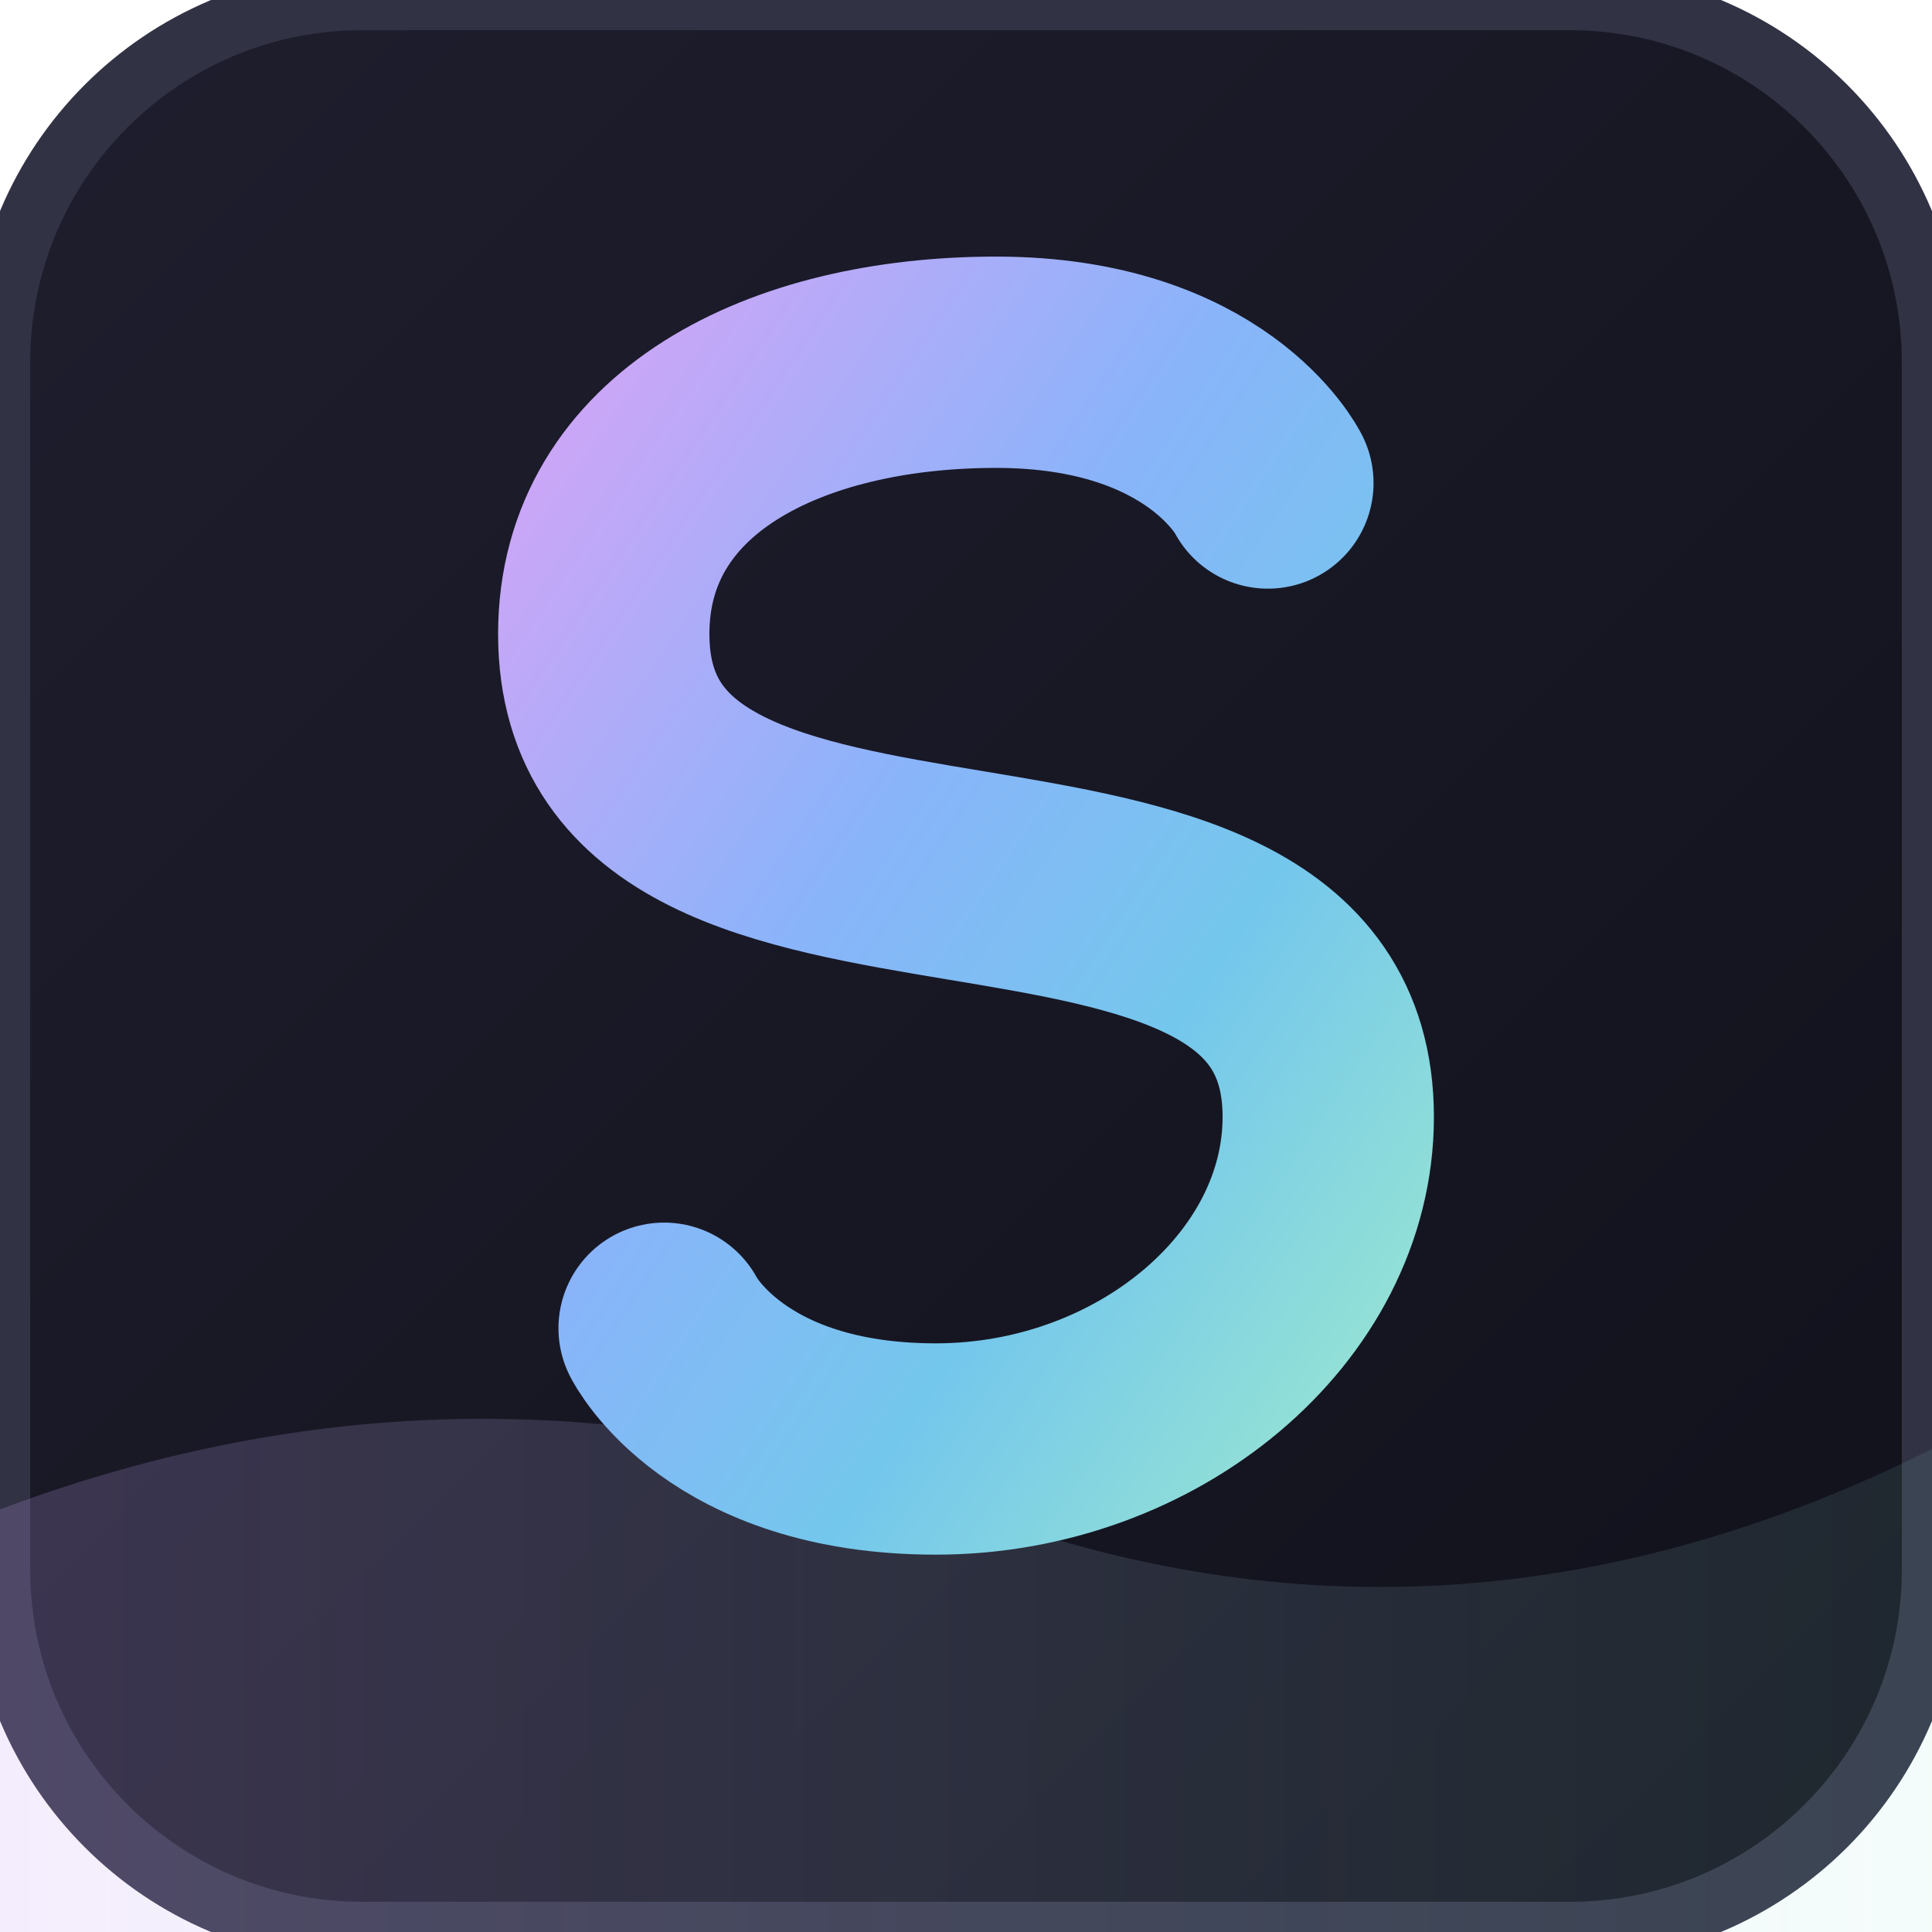
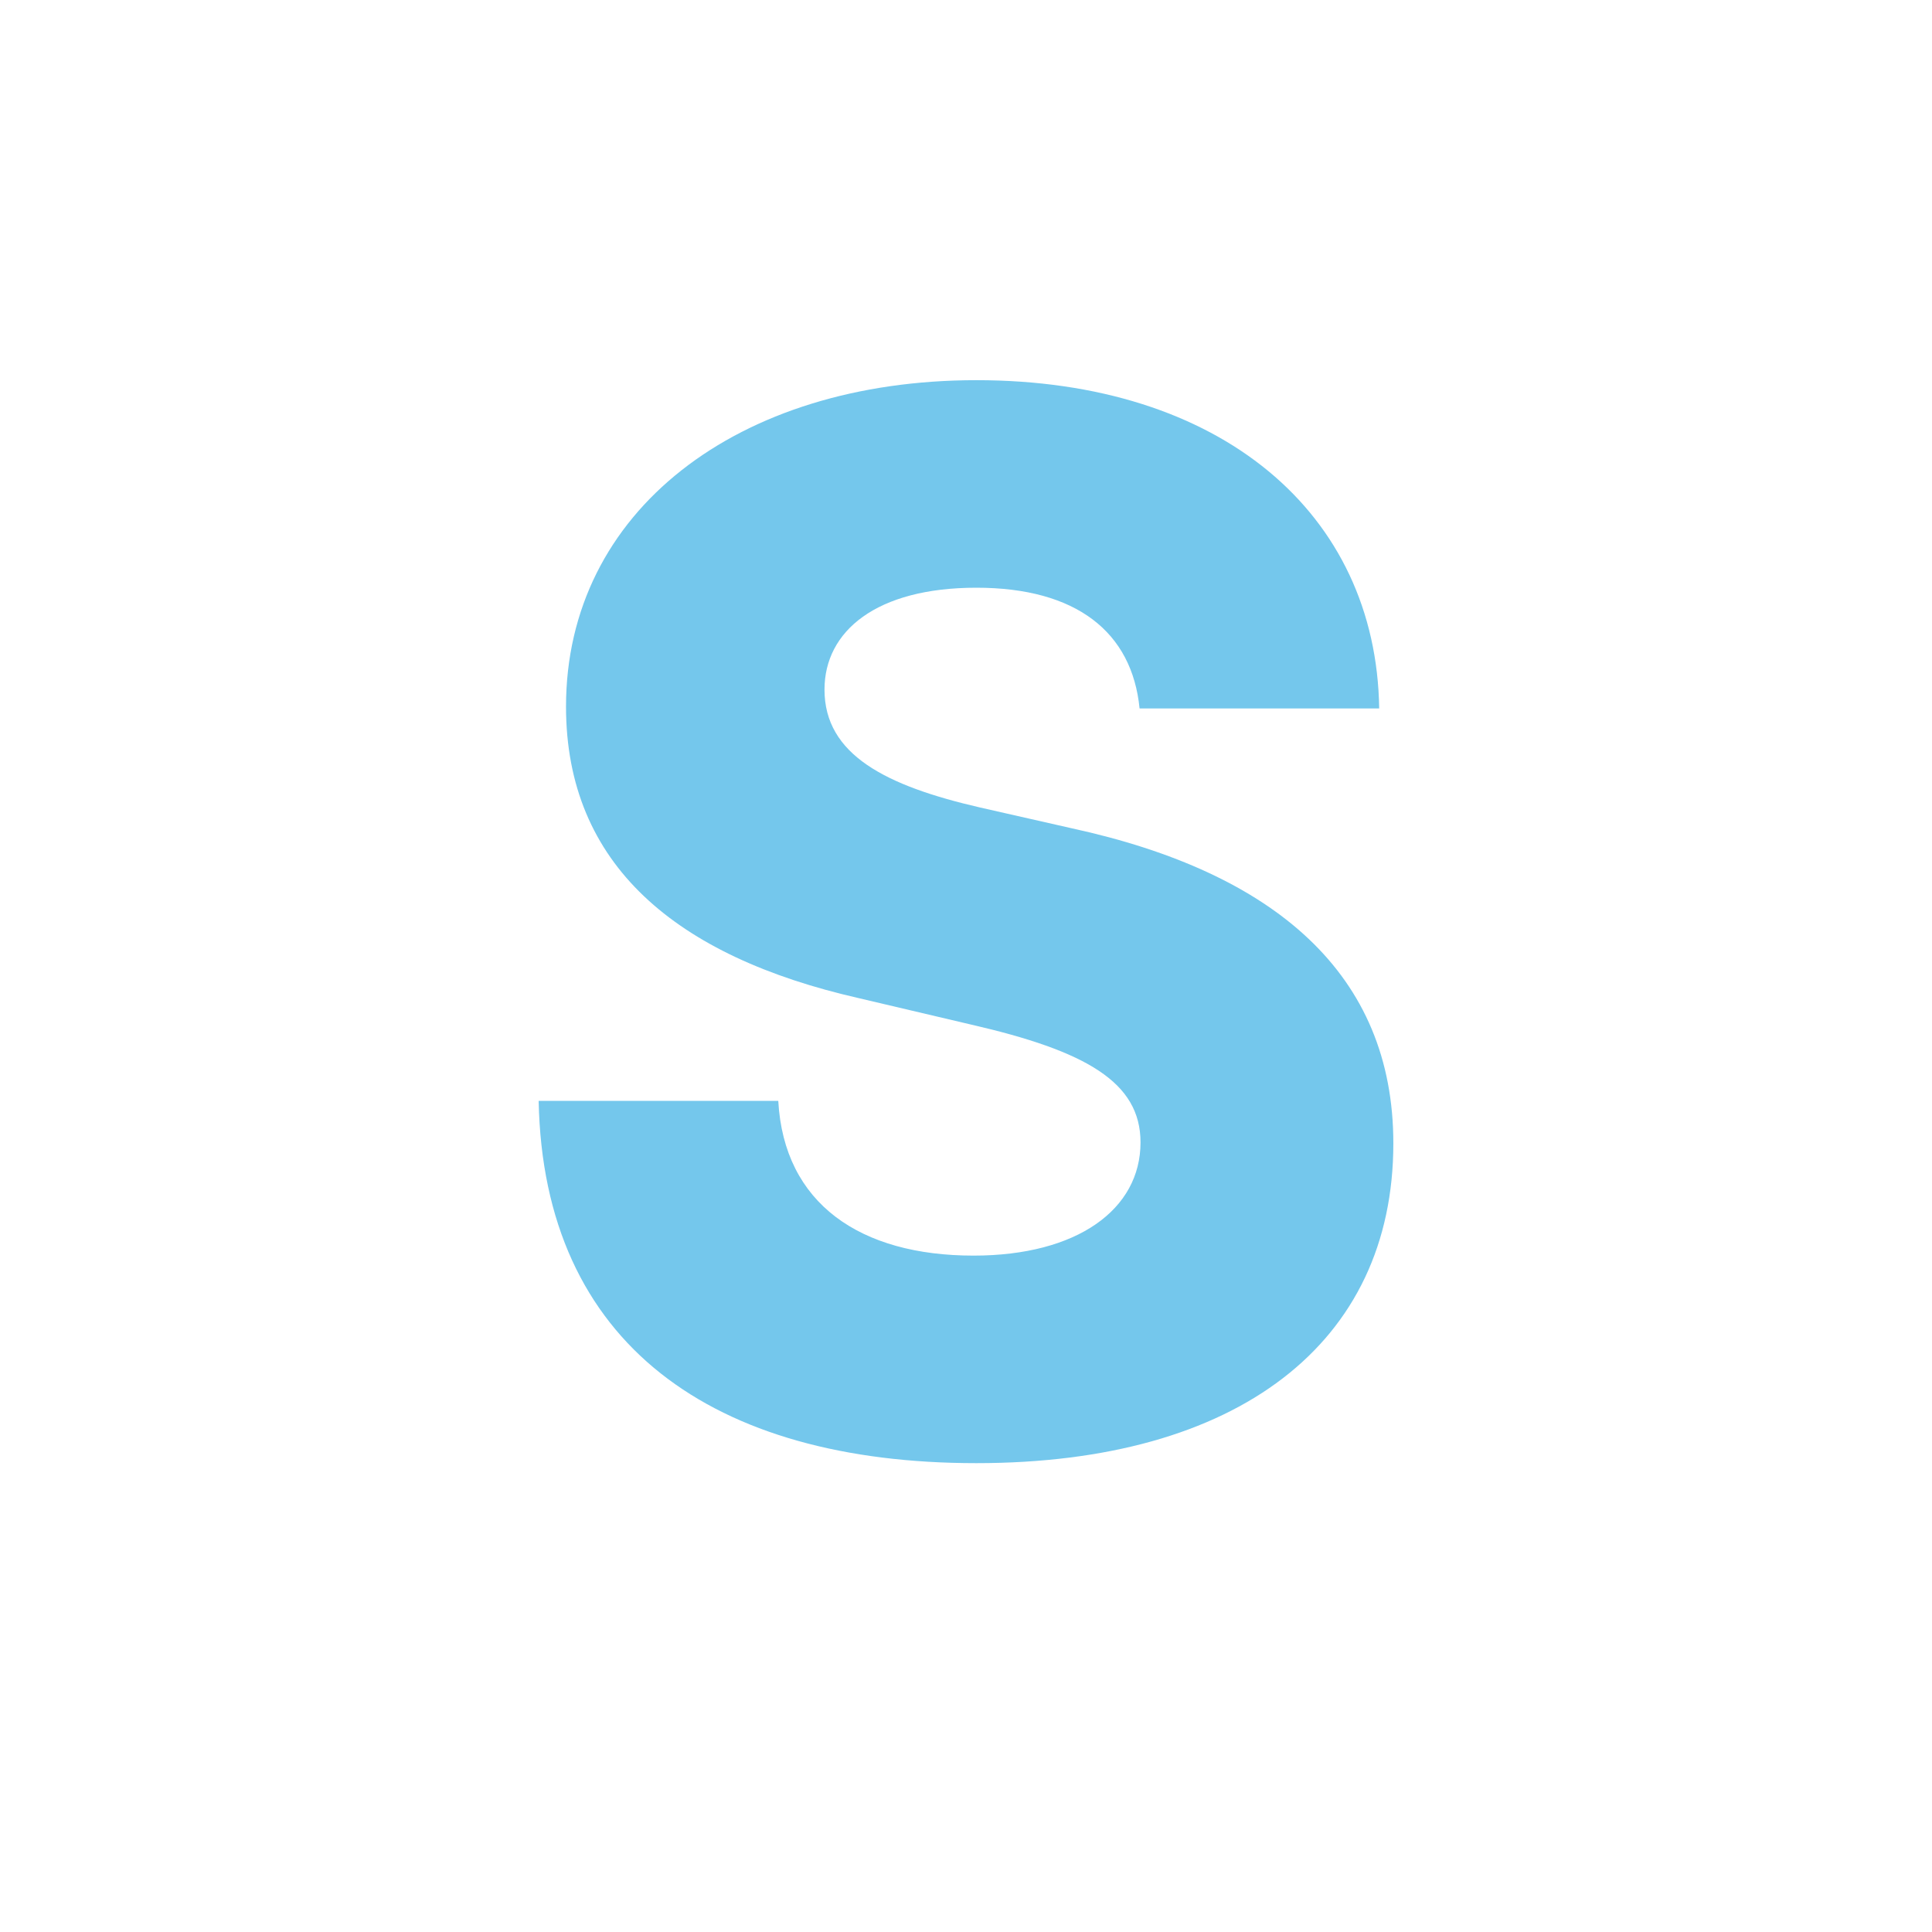
- <svg xmlns="http://www.w3.org/2000/svg" width="32" height="32" viewBox="0 0 32 32">
-   <defs>
-     <linearGradient id="bg" x1="0%" y1="0%" x2="100%" y2="100%">
-       <stop offset="0%" style="stop-color:#1e1e2e" />
-       <stop offset="100%" style="stop-color:#11111b" />
-     </linearGradient>
-     <linearGradient id="s" x1="0%" y1="0%" x2="100%" y2="100%">
-       <stop offset="0%" style="stop-color:#cba6f7" />
-       <stop offset="40%" style="stop-color:#89b4fa" />
-       <stop offset="70%" style="stop-color:#74c7ec" />
-       <stop offset="100%" style="stop-color:#94e2d5" />
-     </linearGradient>
-     <linearGradient id="flow" x1="0%" y1="0%" x2="100%" y2="0%">
-       <stop offset="0%" style="stop-color:#cba6f7;stop-opacity:0.2" />
-       <stop offset="100%" style="stop-color:#94e2d5;stop-opacity:0.1" />
-     </linearGradient>
-   </defs>
-   <rect width="32" height="32" rx="6" fill="url(#bg)" />
-   <rect width="32" height="32" rx="6" fill="none" stroke="#313244" stroke-width="1" />
-   <path d="M0,25 Q8,22 16,25 Q24,28 32,24 L32,32 L0,32 Z" fill="url(#flow)" />
-   <path d="M21,8 C21,8 20,6 16.5,6 C13,6 10,7.5 10,10.5 C10,13.5 13,14 16,14.5 C19,15 22,15.5 22,18.5 C22,21.5 19,24 15.5,24 C12,24 11,22 11,22" fill="none" stroke="url(#s)" stroke-width="3.5" stroke-linecap="round" stroke-linejoin="round" />
+ <svg xmlns="http://www.w3.org/2000/svg" viewBox="0 0 32 32">
+   <text x="16" y="24" text-anchor="middle" font-family="Inter, sans-serif" font-size="24" font-weight="800" fill="#74c7ec">S</text>
</svg>
